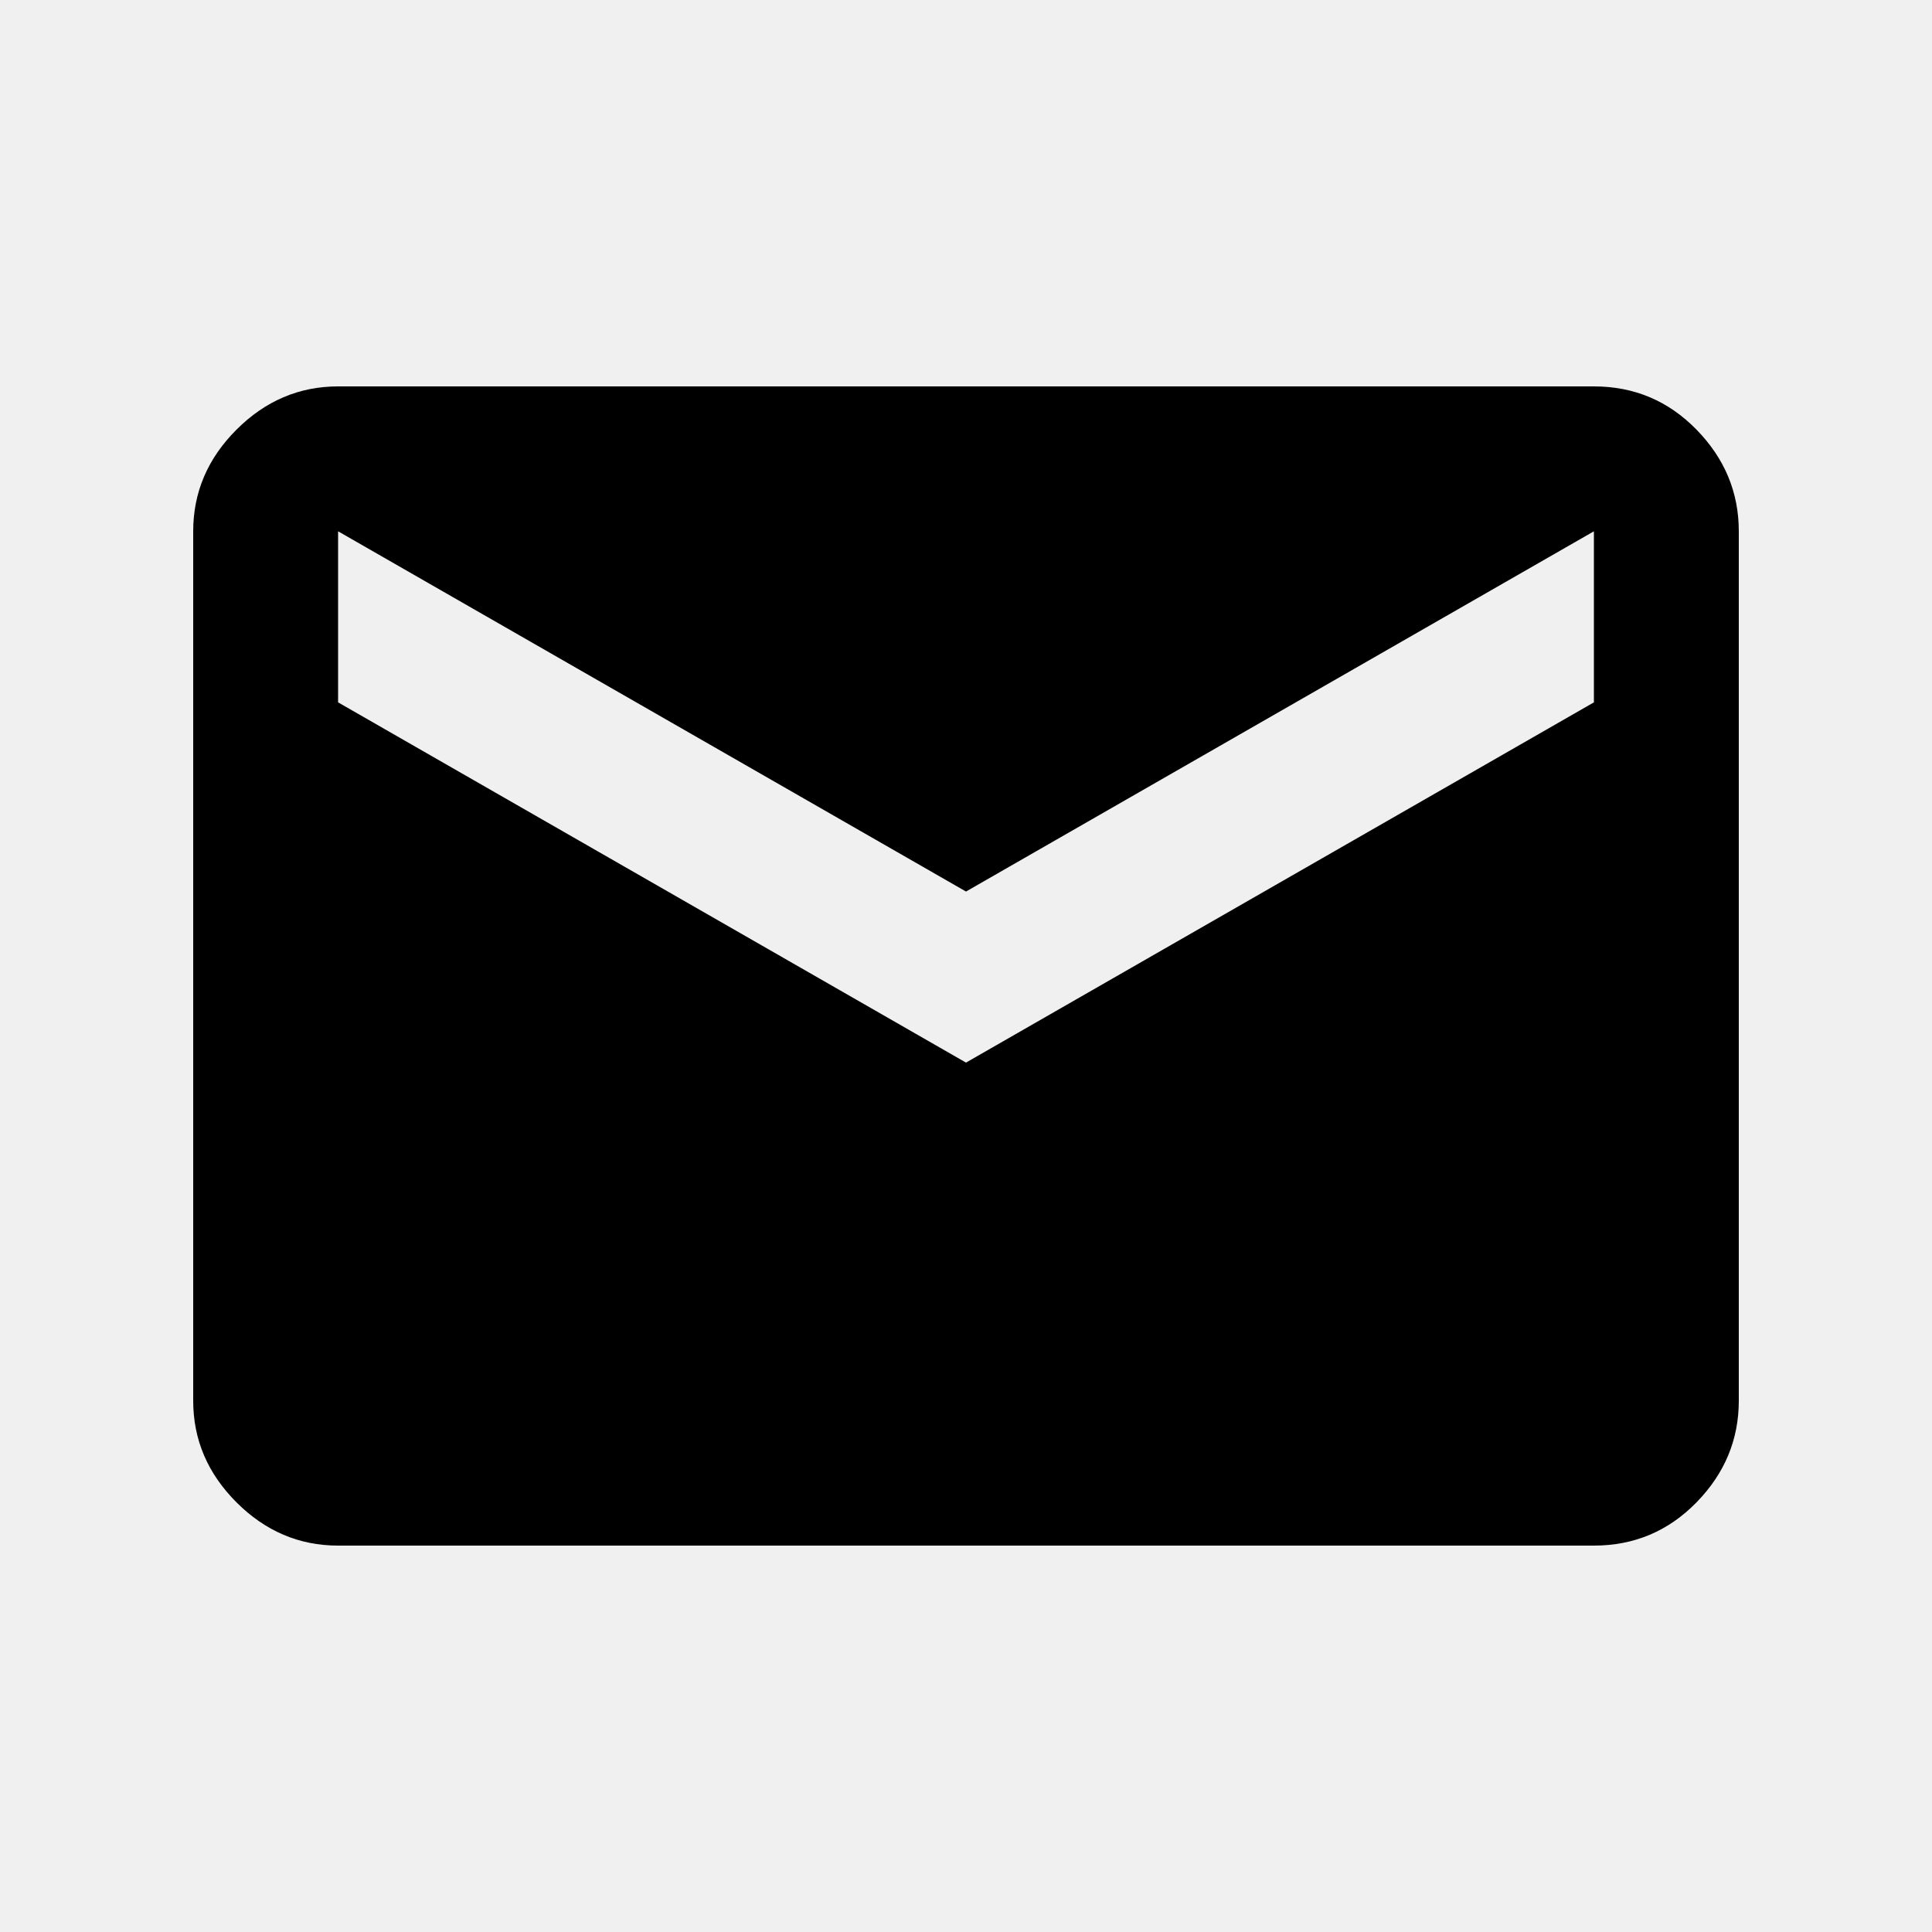
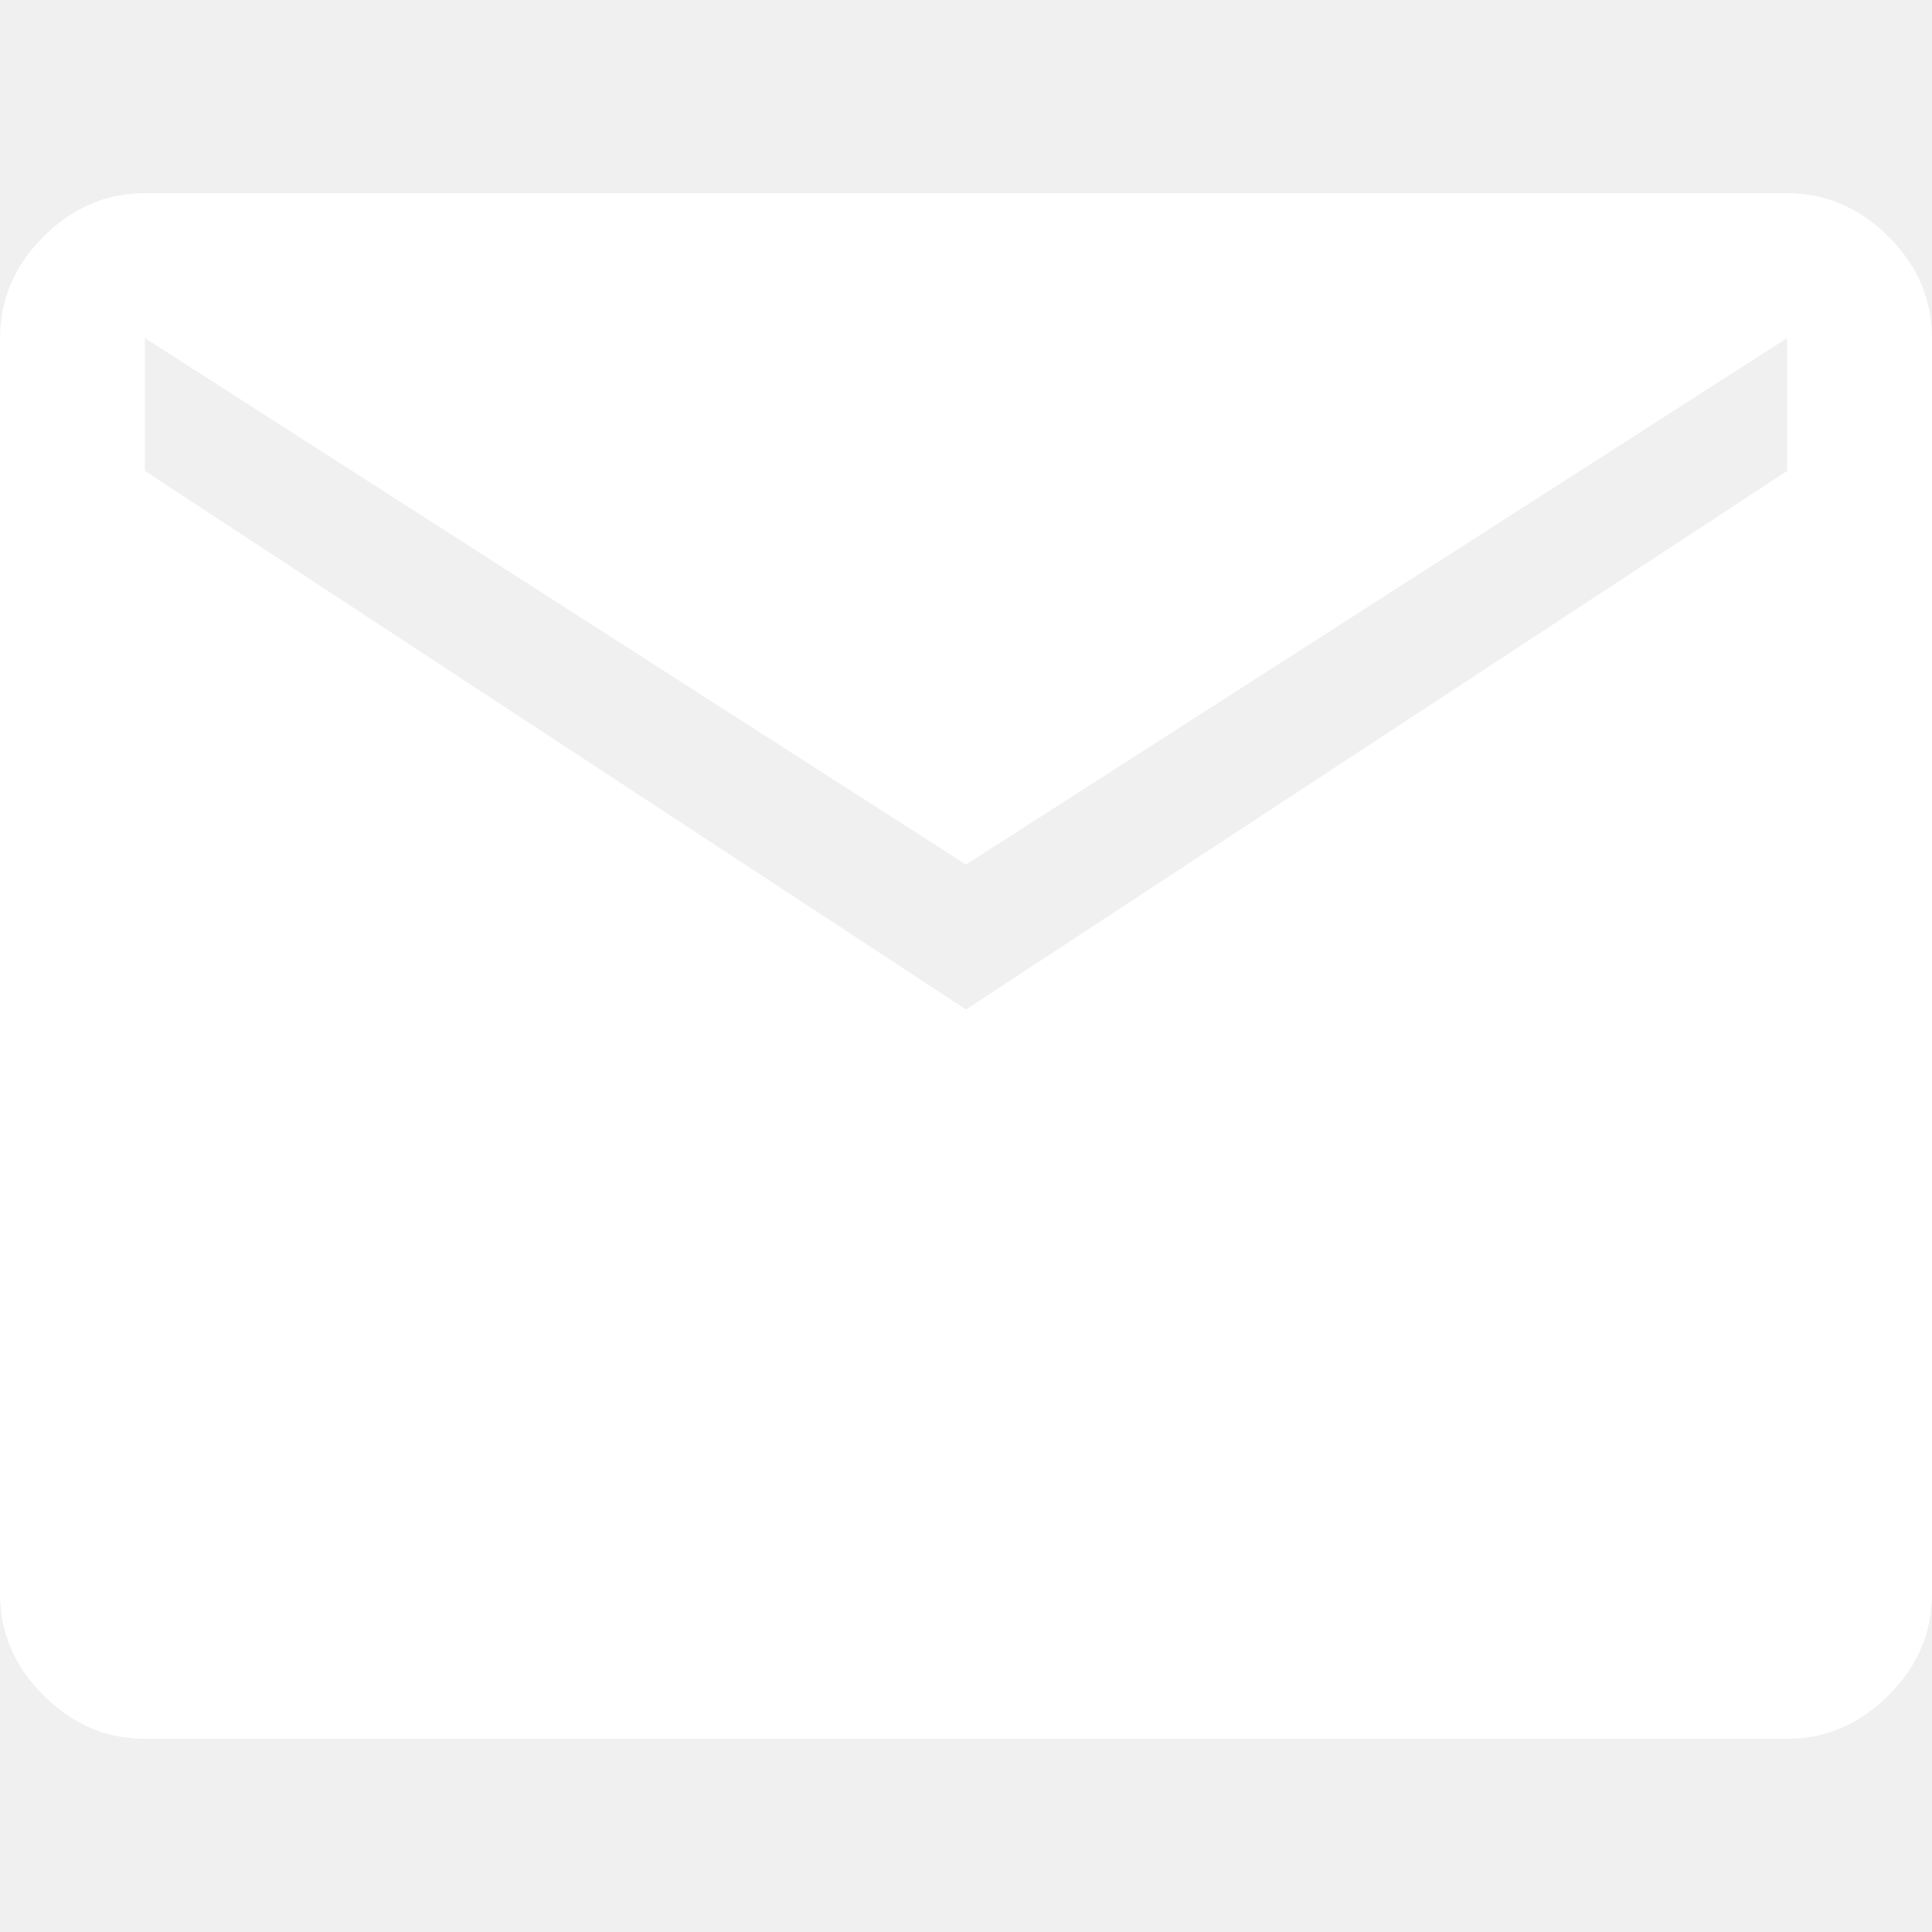
- <svg xmlns="http://www.w3.org/2000/svg" height="20" viewBox="0 96 960 960" width="20">
-   <path d="M168 864q-29 0-50.5-21.5T96 792V360q0-29 21.5-50.5T168 288h624q30 0 51 21.5t21 50.5v432q0 29-21 50.5T792 864H168Zm312-240 312-179v-85L480 539 168 360v85l312 179Z" />
+ <svg xmlns="http://www.w3.org/2000/svg" width="20px" height="20px" viewBox="0 0 20 20" version="1.1">
+   <g id="Desktop-UI" stroke="none" stroke-width="1" fill="none" fill-rule="evenodd">
+     <g id="modal-contact-us" transform="translate(-558, -376)">
+       <g id="modal-window" transform="translate(526, 215)">
+         <g id="annotation-icon" transform="translate(32, 161)">
+           <rect id="Rectangle" x="0" y="0" width="20" height="20" />
+           <path d="M1.5,18 C1.1,18 0.75,17.85 0.45,17.55 C0.15,17.25 0,16.9 0,16.5 L0,3.5 C0,3.1 0.15,2.75 0.45,2.45 C0.75,2.15 1.1,2 1.5,2 L18.5,2 C18.9,2 19.25,2.15 19.55,2.45 C19.85,2.75 20,3.1 20,3.5 L20,16.5 C20,16.9 19.85,17.25 19.55,17.55 C19.25,17.85 18.9,18 18.5,18 L1.5,18 Z M10,10.45 L18.5,4.875 L18.5,3.5 L10,8.95 L1.5,3.5 L1.5,4.875 L10,10.45 Z" id="Shape" fill="#FFFFFF" fill-rule="nonzero" />
+         </g>
+       </g>
+     </g>
+   </g>
</svg>
